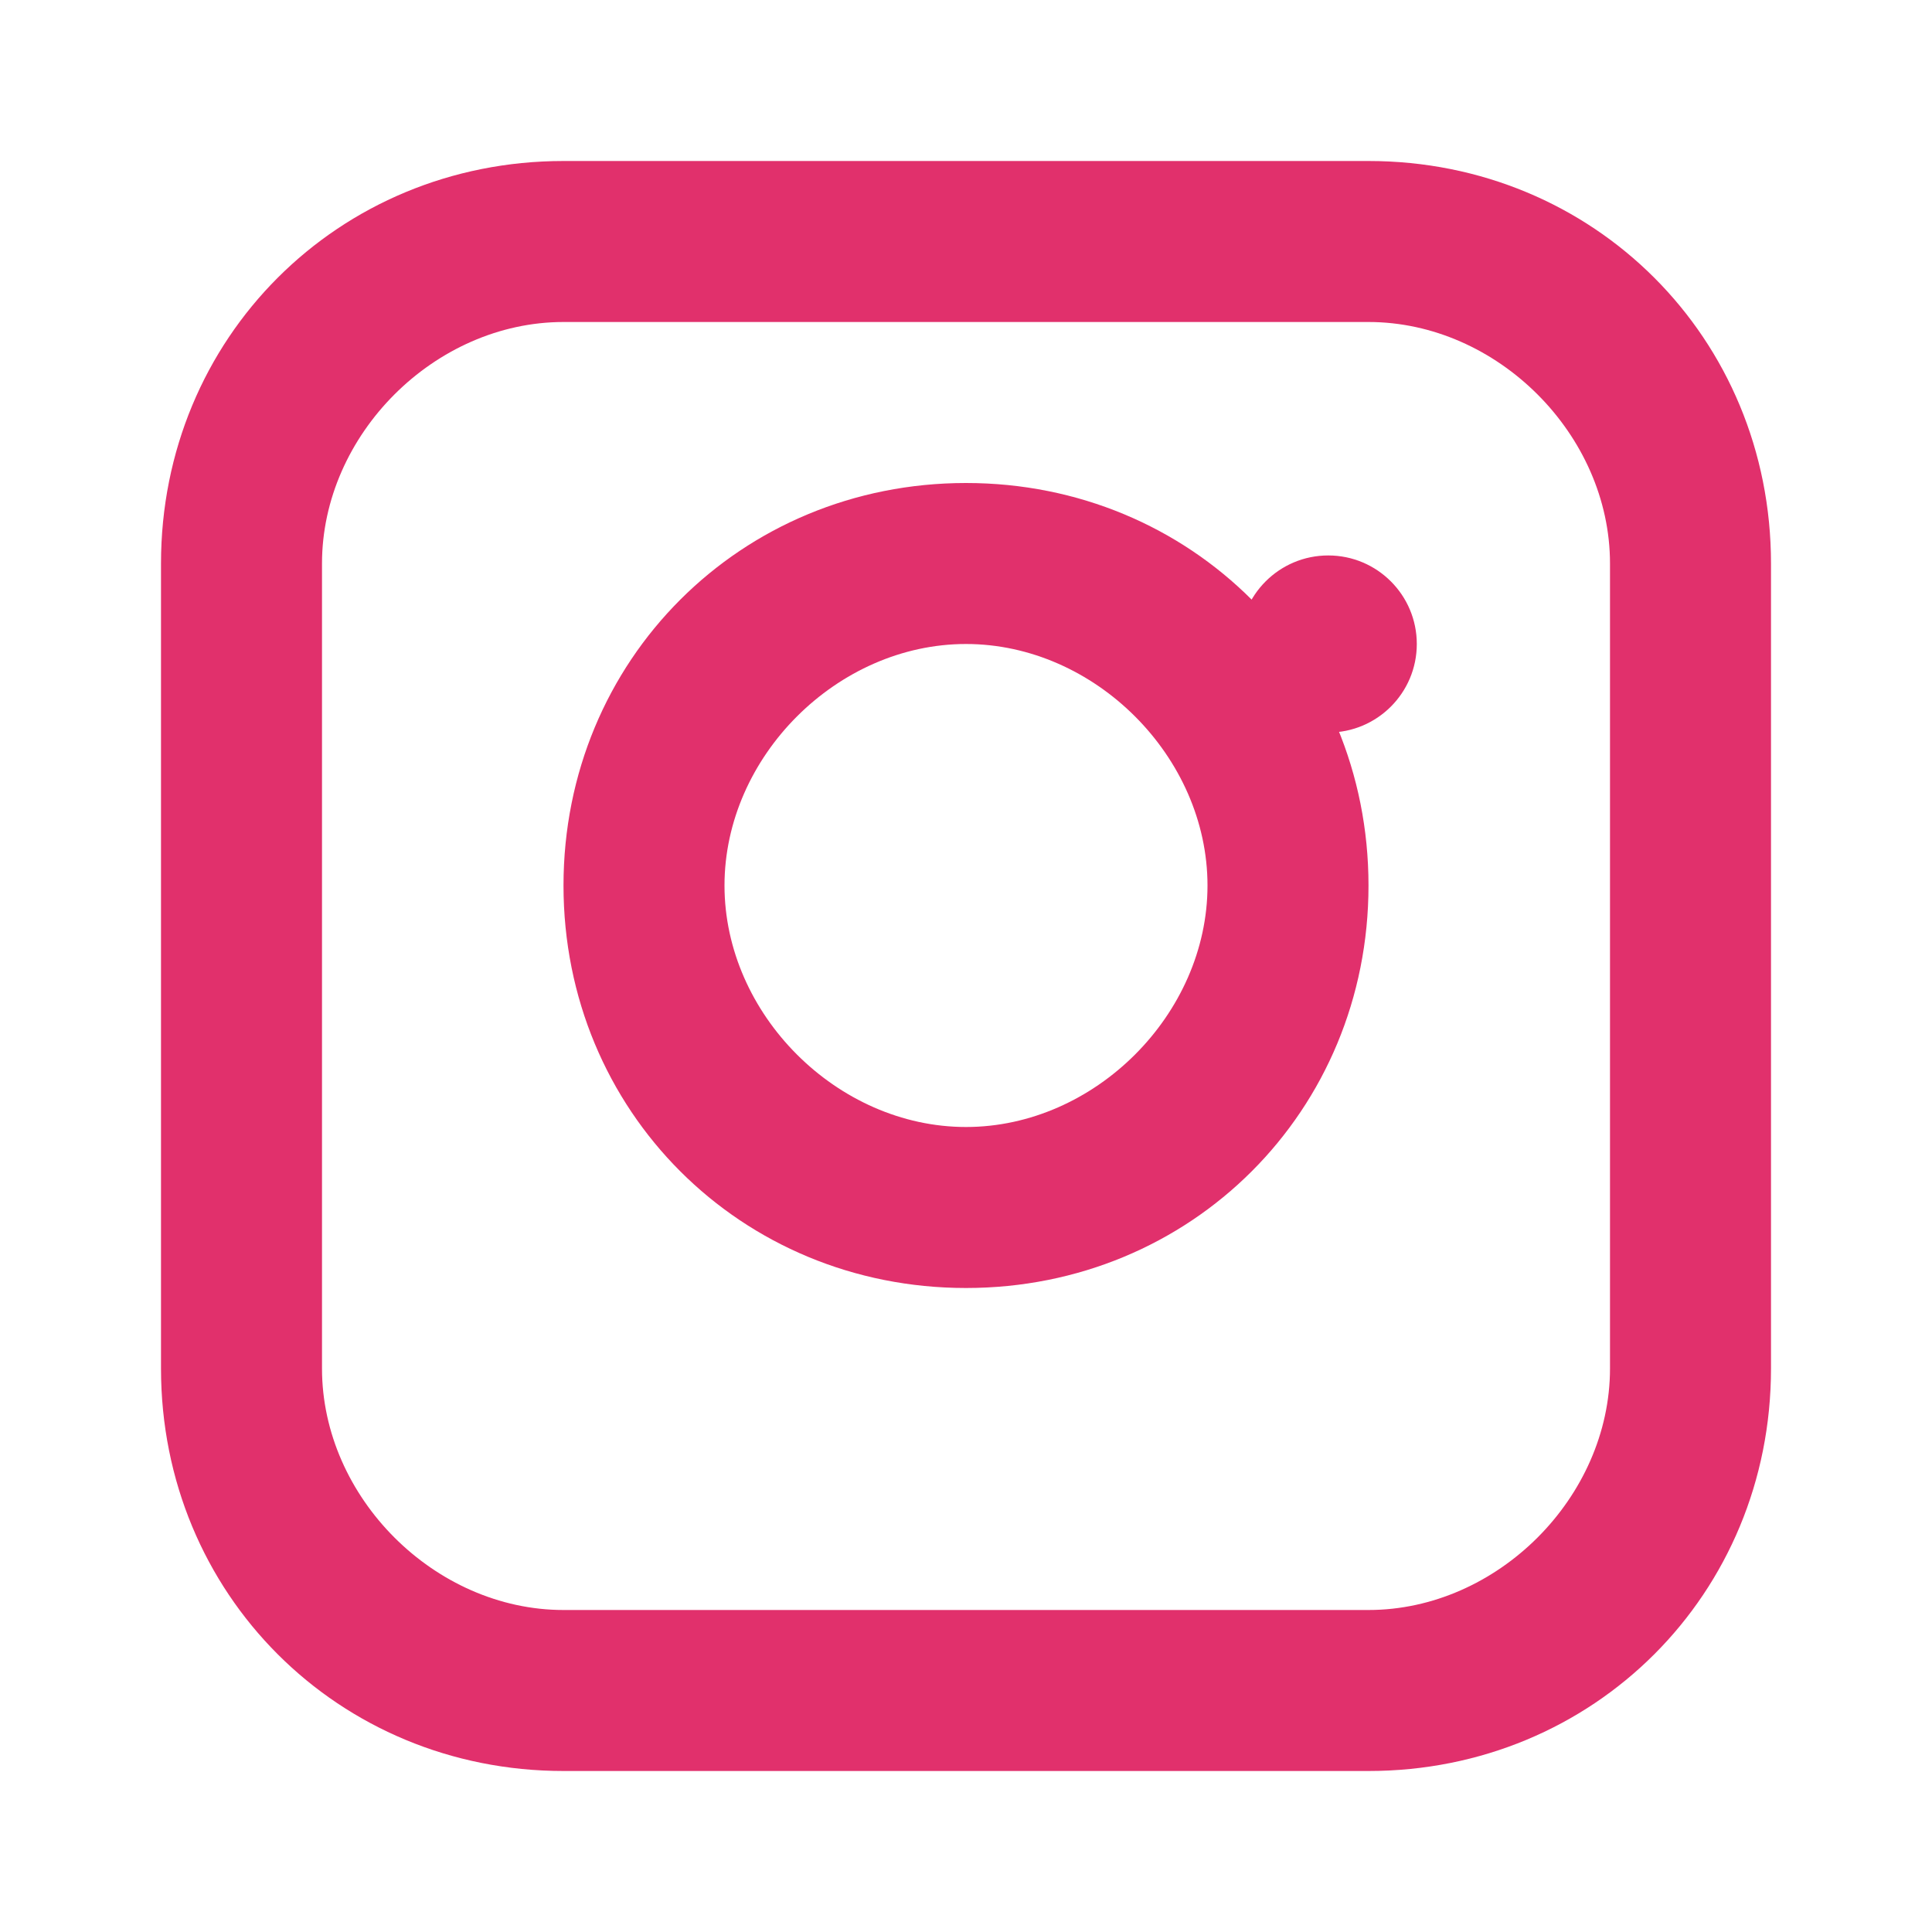
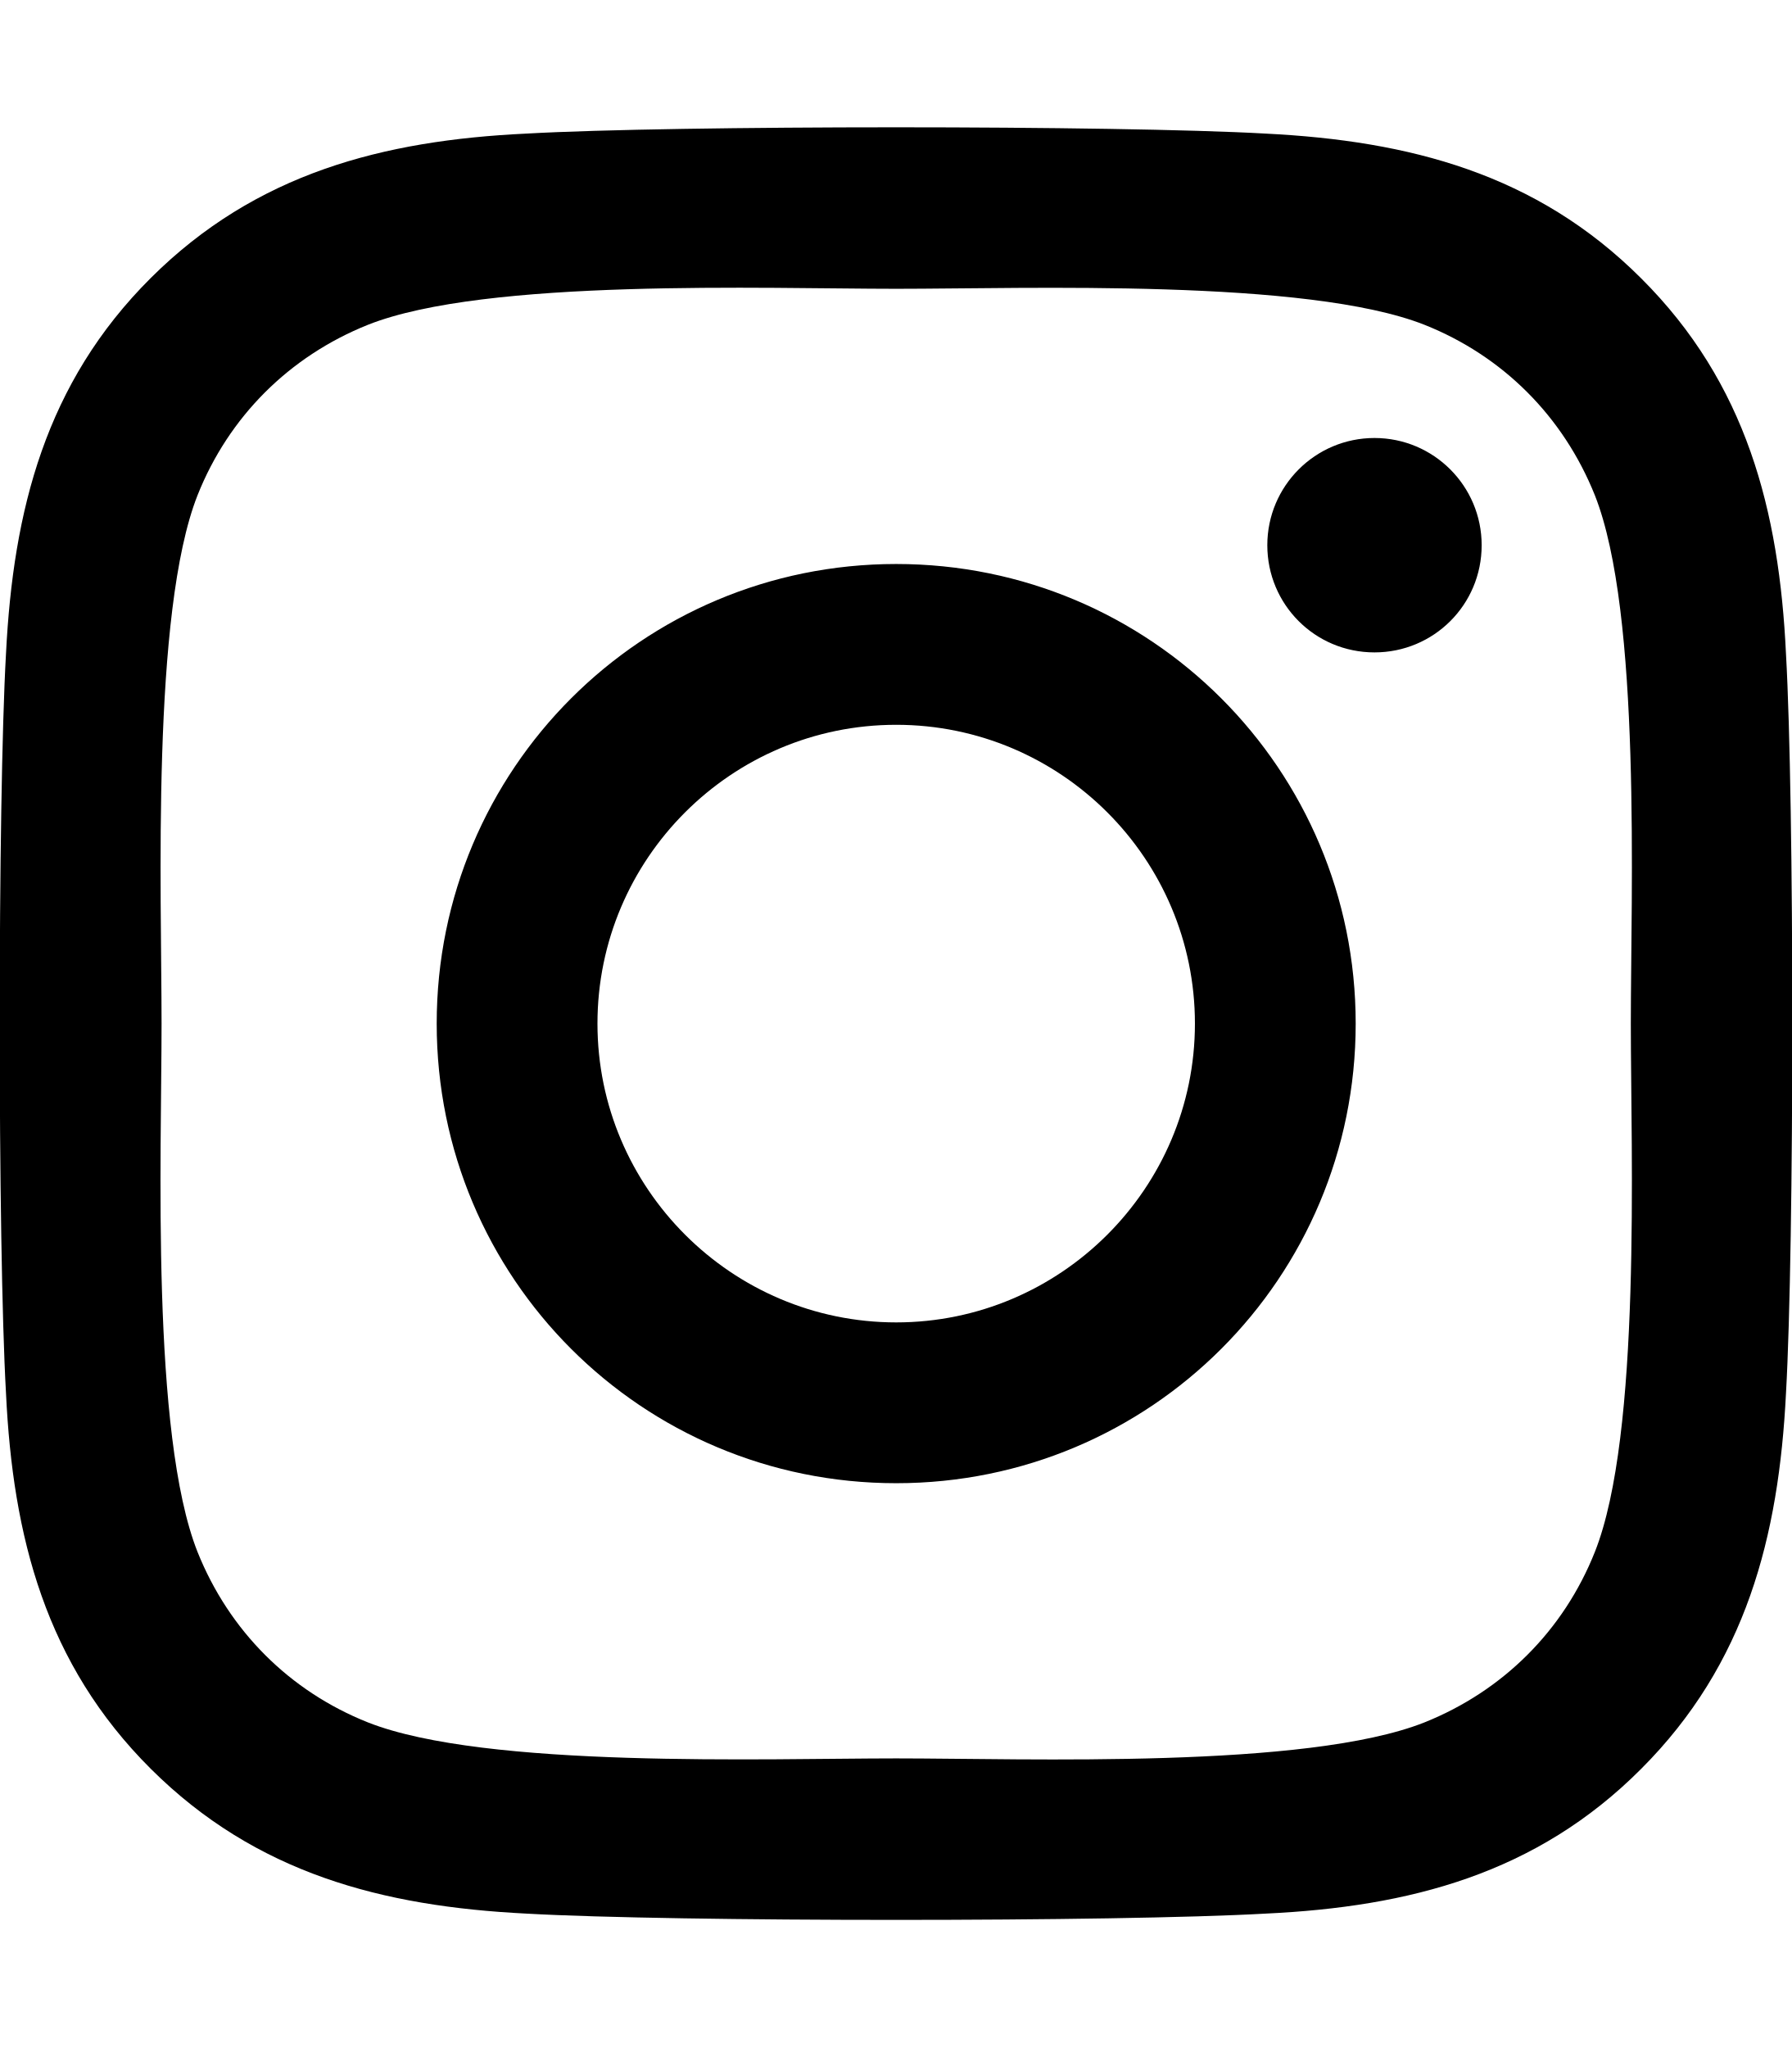
- <svg xmlns="http://www.w3.org/2000/svg" viewBox="0 0 24 24" fill="#E1306C">
-   <path d="M7 2C4.2 2 2 4.2 2 7v10c0 2.8 2.2 5 5 5h10c2.8 0 5-2.2 5-5V7c0-2.8-2.2-5-5-5H7zm0 2h10c1.6 0 3 1.4 3 3v10c0 1.6-1.4 3-3 3H7c-1.6 0-3-1.4-3-3V7c0-1.6 1.4-3 3-3zm5 2c-2.8 0-5 2.2-5 5s2.2 5 5 5 5-2.2 5-5-2.2-5-5-5zm0 2c1.6 0 3 1.4 3 3s-1.4 3-3 3-3-1.4-3-3 1.4-3 3-3zm4.5-1.1a1.1 1.1 0 100 2.2 1.1 1.1 0 000-2.2z" />
+ <svg xmlns="http://www.w3.org/2000/svg" viewBox="0 0 448 512" fill="currentColor">
+   <path d="M224.1 141c-63.6 0-114.9 51.3-114.9 114.9s51.3 114.9 114.9 114.9S339 319.5 339 255.9 287.7 141 224.1 141zm0 189.6c-41.1 0-74.7-33.5-74.7-74.7s33.5-74.7 74.7-74.7 74.7 33.5 74.7 74.7-33.6 74.7-74.7 74.7zm146.4-194.3c0 14.9-12 26.8-26.8 26.8-14.9 0-26.8-12-26.8-26.8s12-26.8 26.8-26.8 26.8 12 26.8 26.8zm76.1 27.2c-1.7-35.9-9.9-67.7-36.2-93.9-26.2-26.2-58-34.4-93.9-36.2-37-2.1-147.9-2.1-184.9 0-35.8 1.7-67.6 9.9-93.9 36.1s-34.4 58-36.2 93.9c-2.1 37-2.1 147.9 0 184.9 1.7 35.9 9.9 67.7 36.2 93.9s58 34.4 93.9 36.2c37 2.1 147.9 2.1 184.9 0 35.9-1.7 67.7-9.9 93.9-36.2 26.2-26.2 34.4-58 36.2-93.9 2.1-37 2.1-147.8 0-184.8zM398.8 388c-7.8 19.6-22.9 34.7-42.6 42.6-29.5 11.7-99.5 9-132.1 9s-102.7 2.6-132.1-9c-19.6-7.8-34.7-22.9-42.6-42.6-11.7-29.5-9-99.5-9-132.1s-2.6-102.7 9-132.1c7.8-19.6 22.9-34.7 42.6-42.6 29.5-11.7 99.5-9 132.1-9s102.7-2.6 132.1 9c19.6 7.8 34.7 22.9 42.6 42.6 11.7 29.5 9 99.5 9 132.1s2.7 102.7-9 132.1z" />
</svg>
